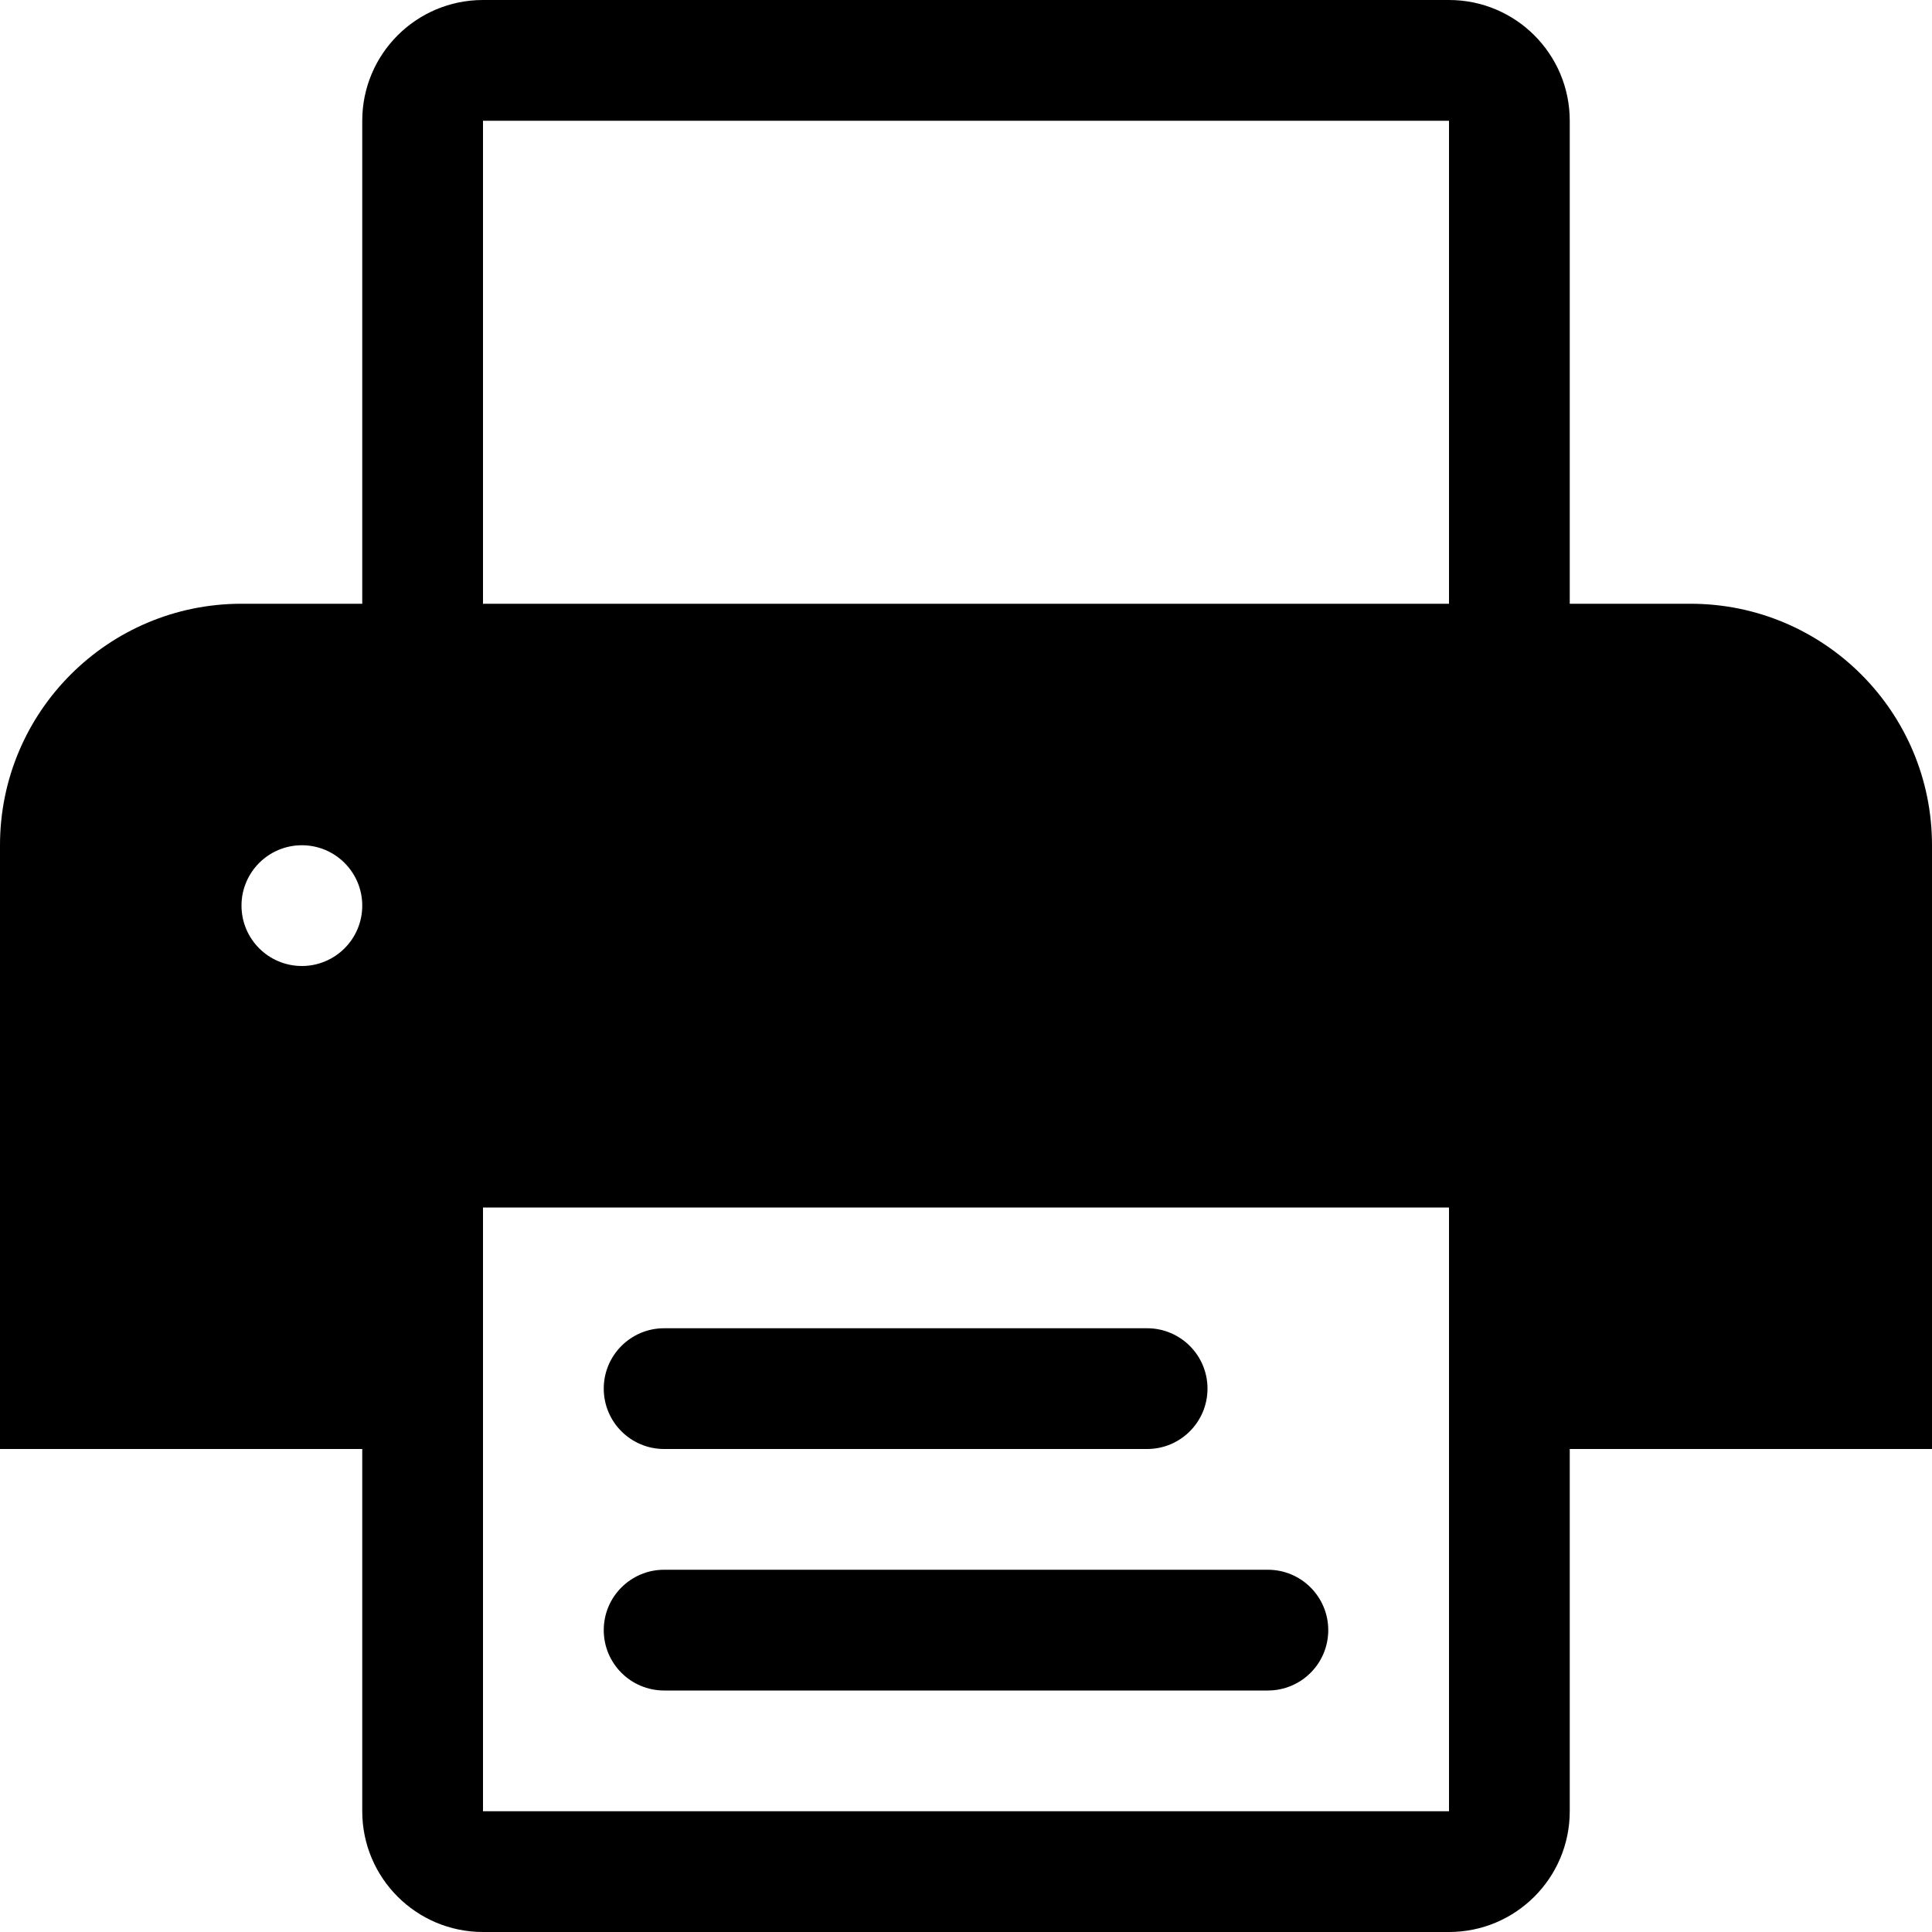
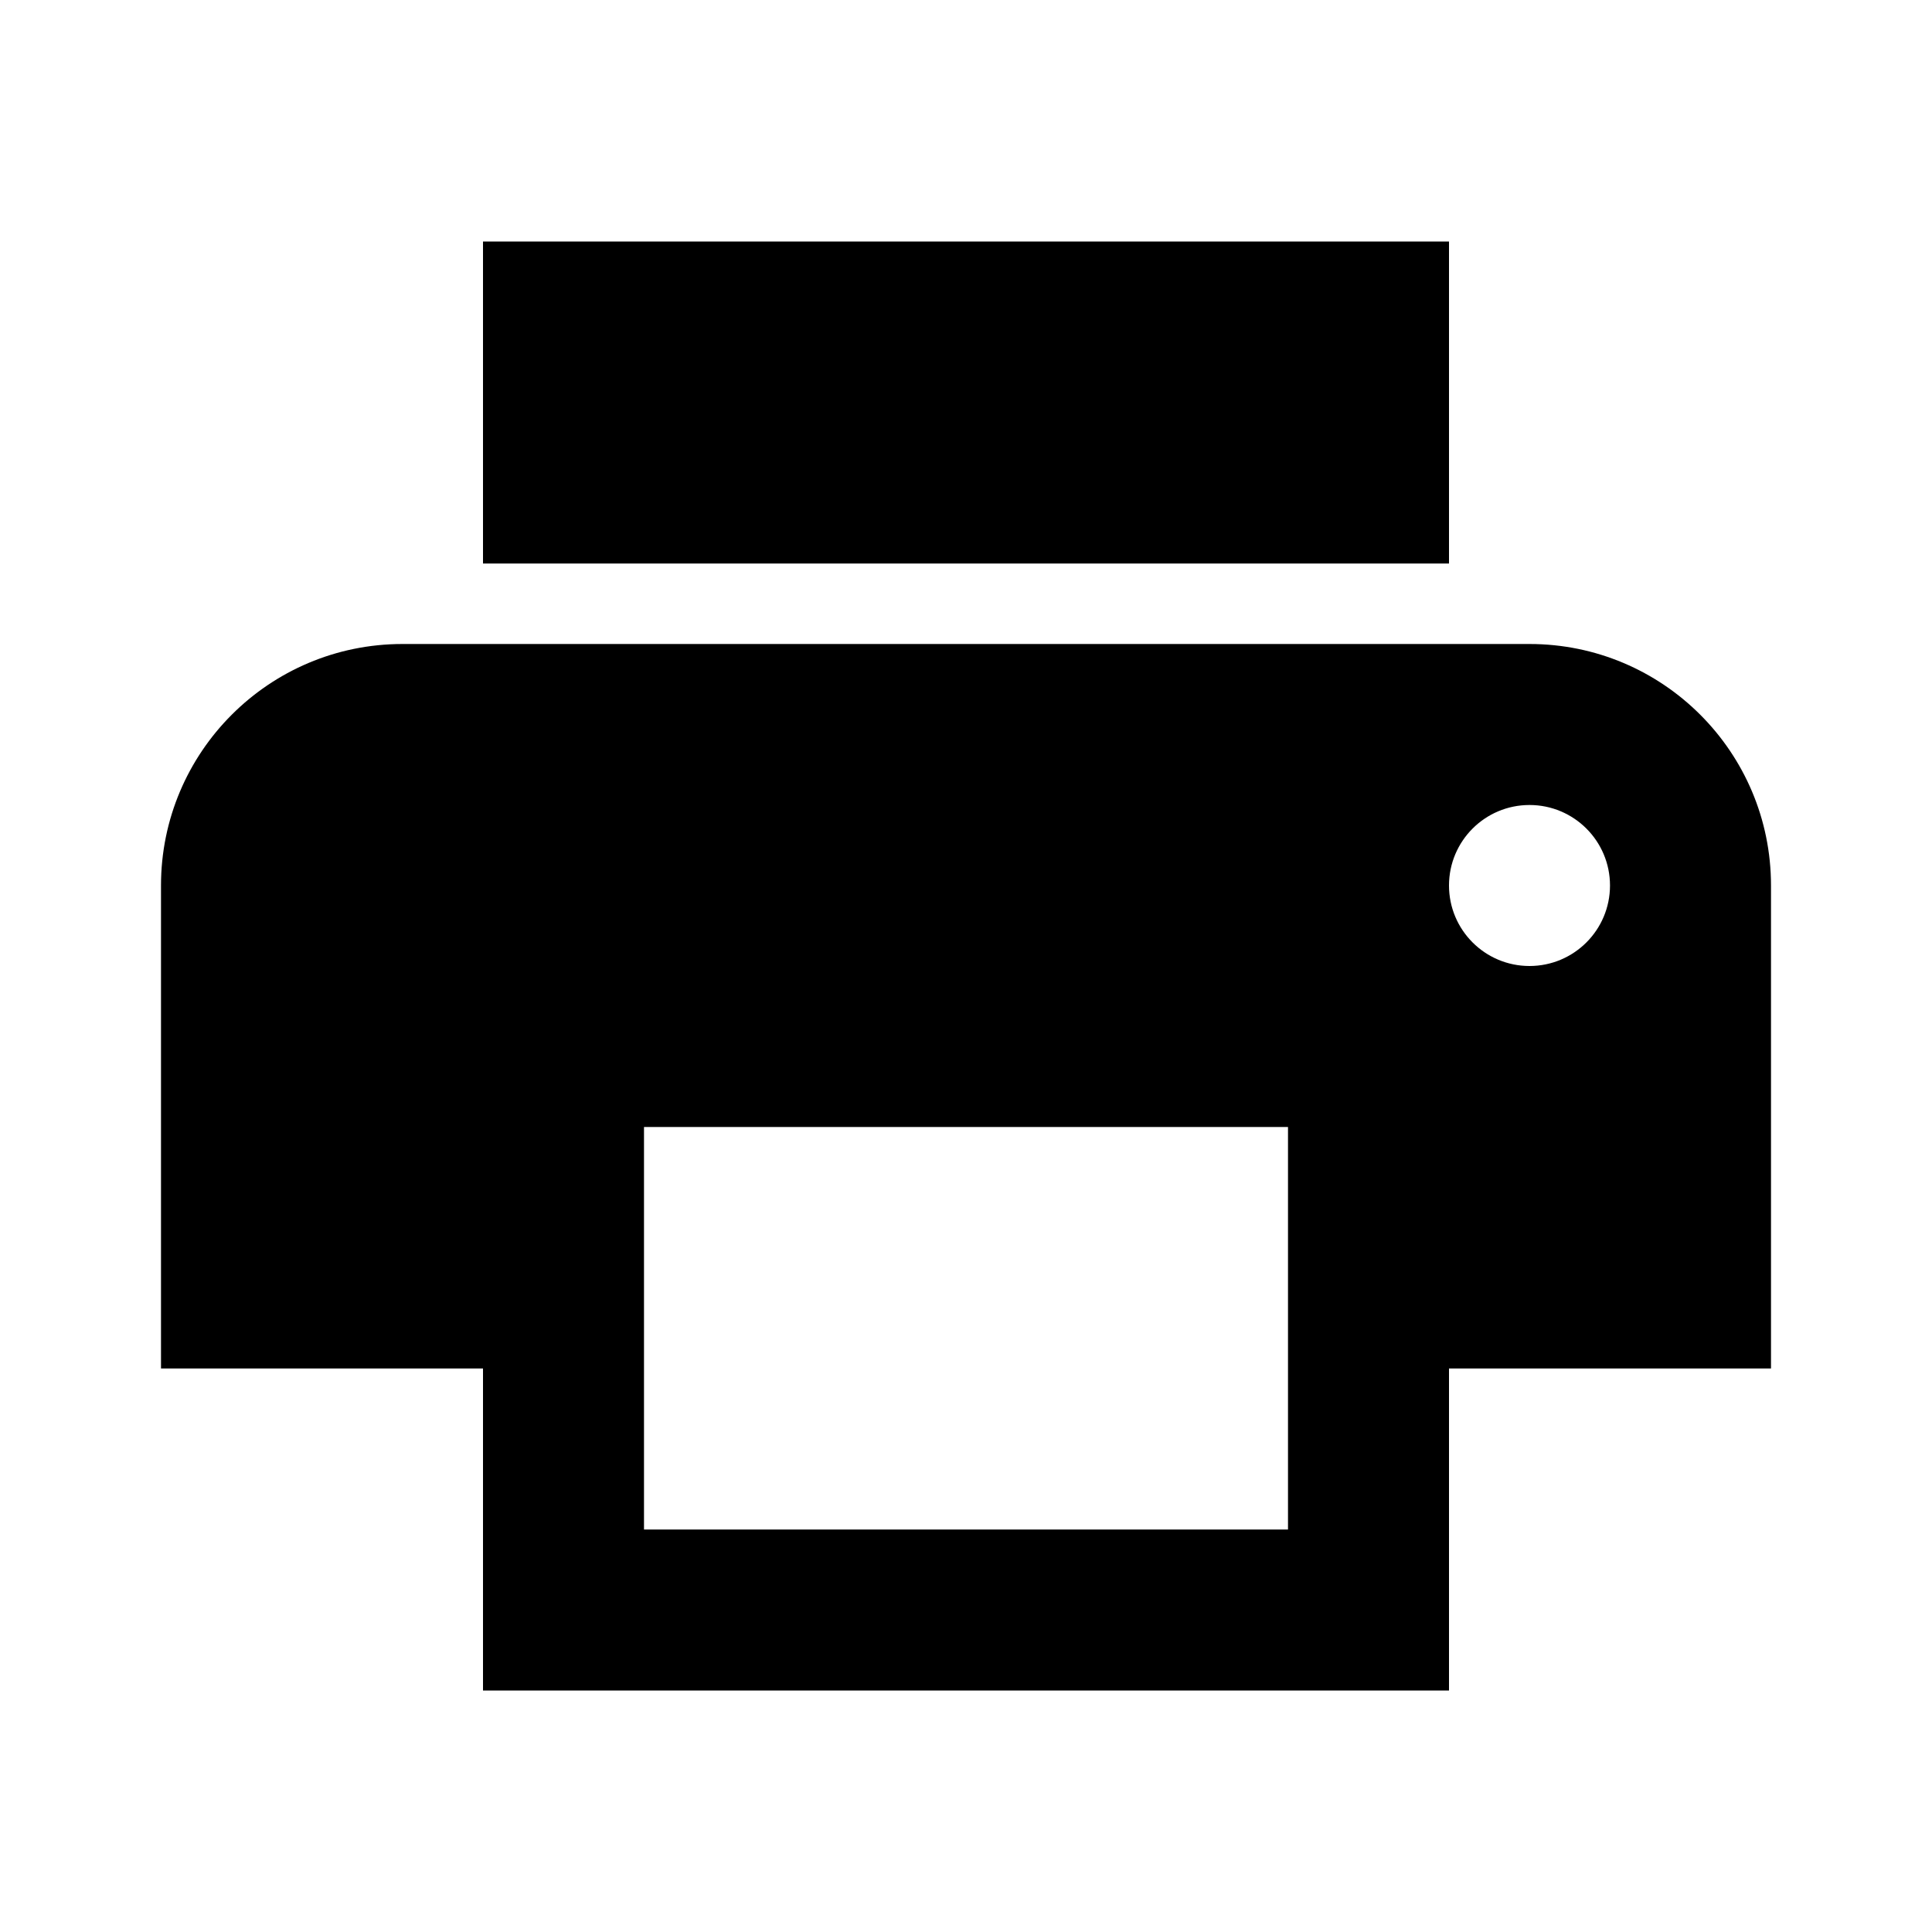
- <svg xmlns="http://www.w3.org/2000/svg" width="16" height="16" viewBox="0 0 16 16">
-   <path d="M14 5h-1V1a1 1 0 0 0-1-1H4a1 1 0 0 0-1 1v4H2a2 2 0 0 0-2 2v5h3v3a1 1 0 0 0 1 1h8a1 1 0 0 0 1-1v-3h3V7a2 2 0 0 0-2-2zM2.5 8a.5.5 0 1 1 .5-.5.5.5 0 0 1-.5.5zm9.5 7H4v-5h8zm0-10H4V1h8zm-6.5 7h4a.5.5 0 0 0 0-1h-4a.5.5 0 1 0 0 1zm0 2h5a.5.5 0 0 0 0-1h-5a.5.5 0 1 0 0 1z" />
+ <svg xmlns="http://www.w3.org/2000/svg" viewBox="0 0 24 24">
+   <path d="M18,3H6V7H18M19,12A1,1 0 0,1 18,11A1,1 0 0,1 19,10A1,1 0 0,1 20,11A1,1 0 0,1 19,12M16,19H8V14H16M19,8H5A3,3 0 0,0 2,11V17H6V21H18V17H22V11A3,3 0 0,0 19,8Z" />
</svg>
